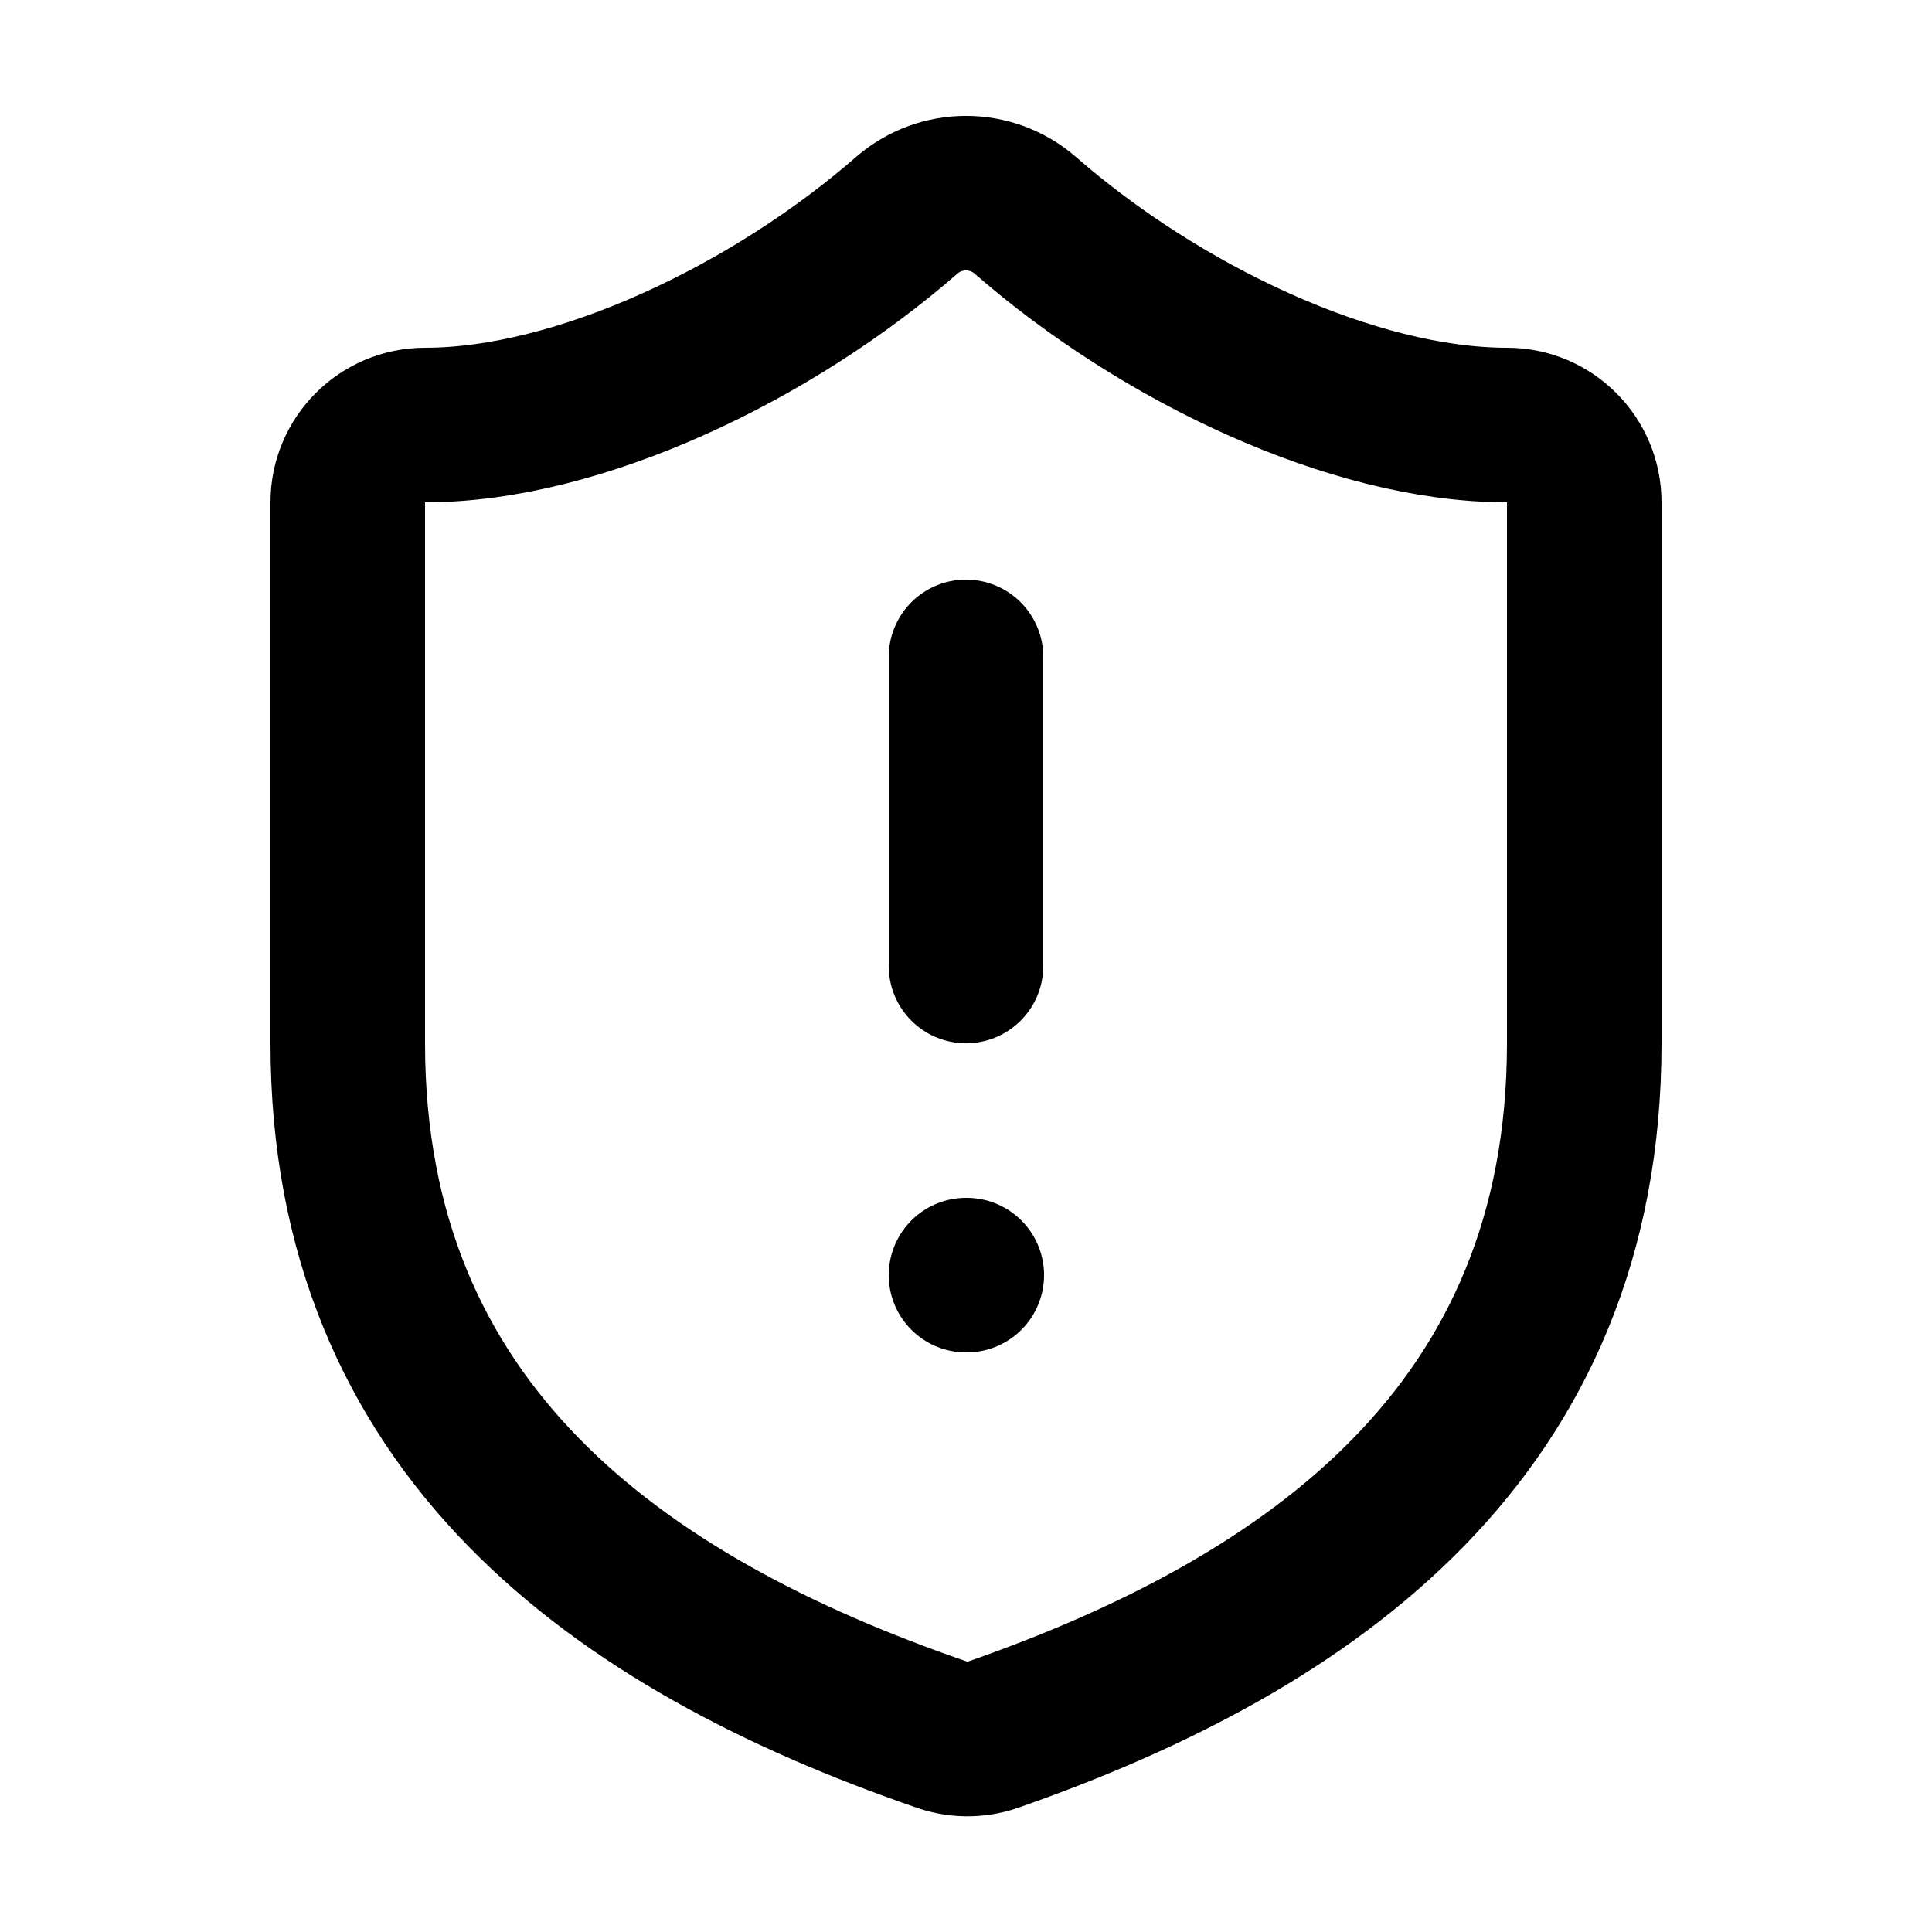
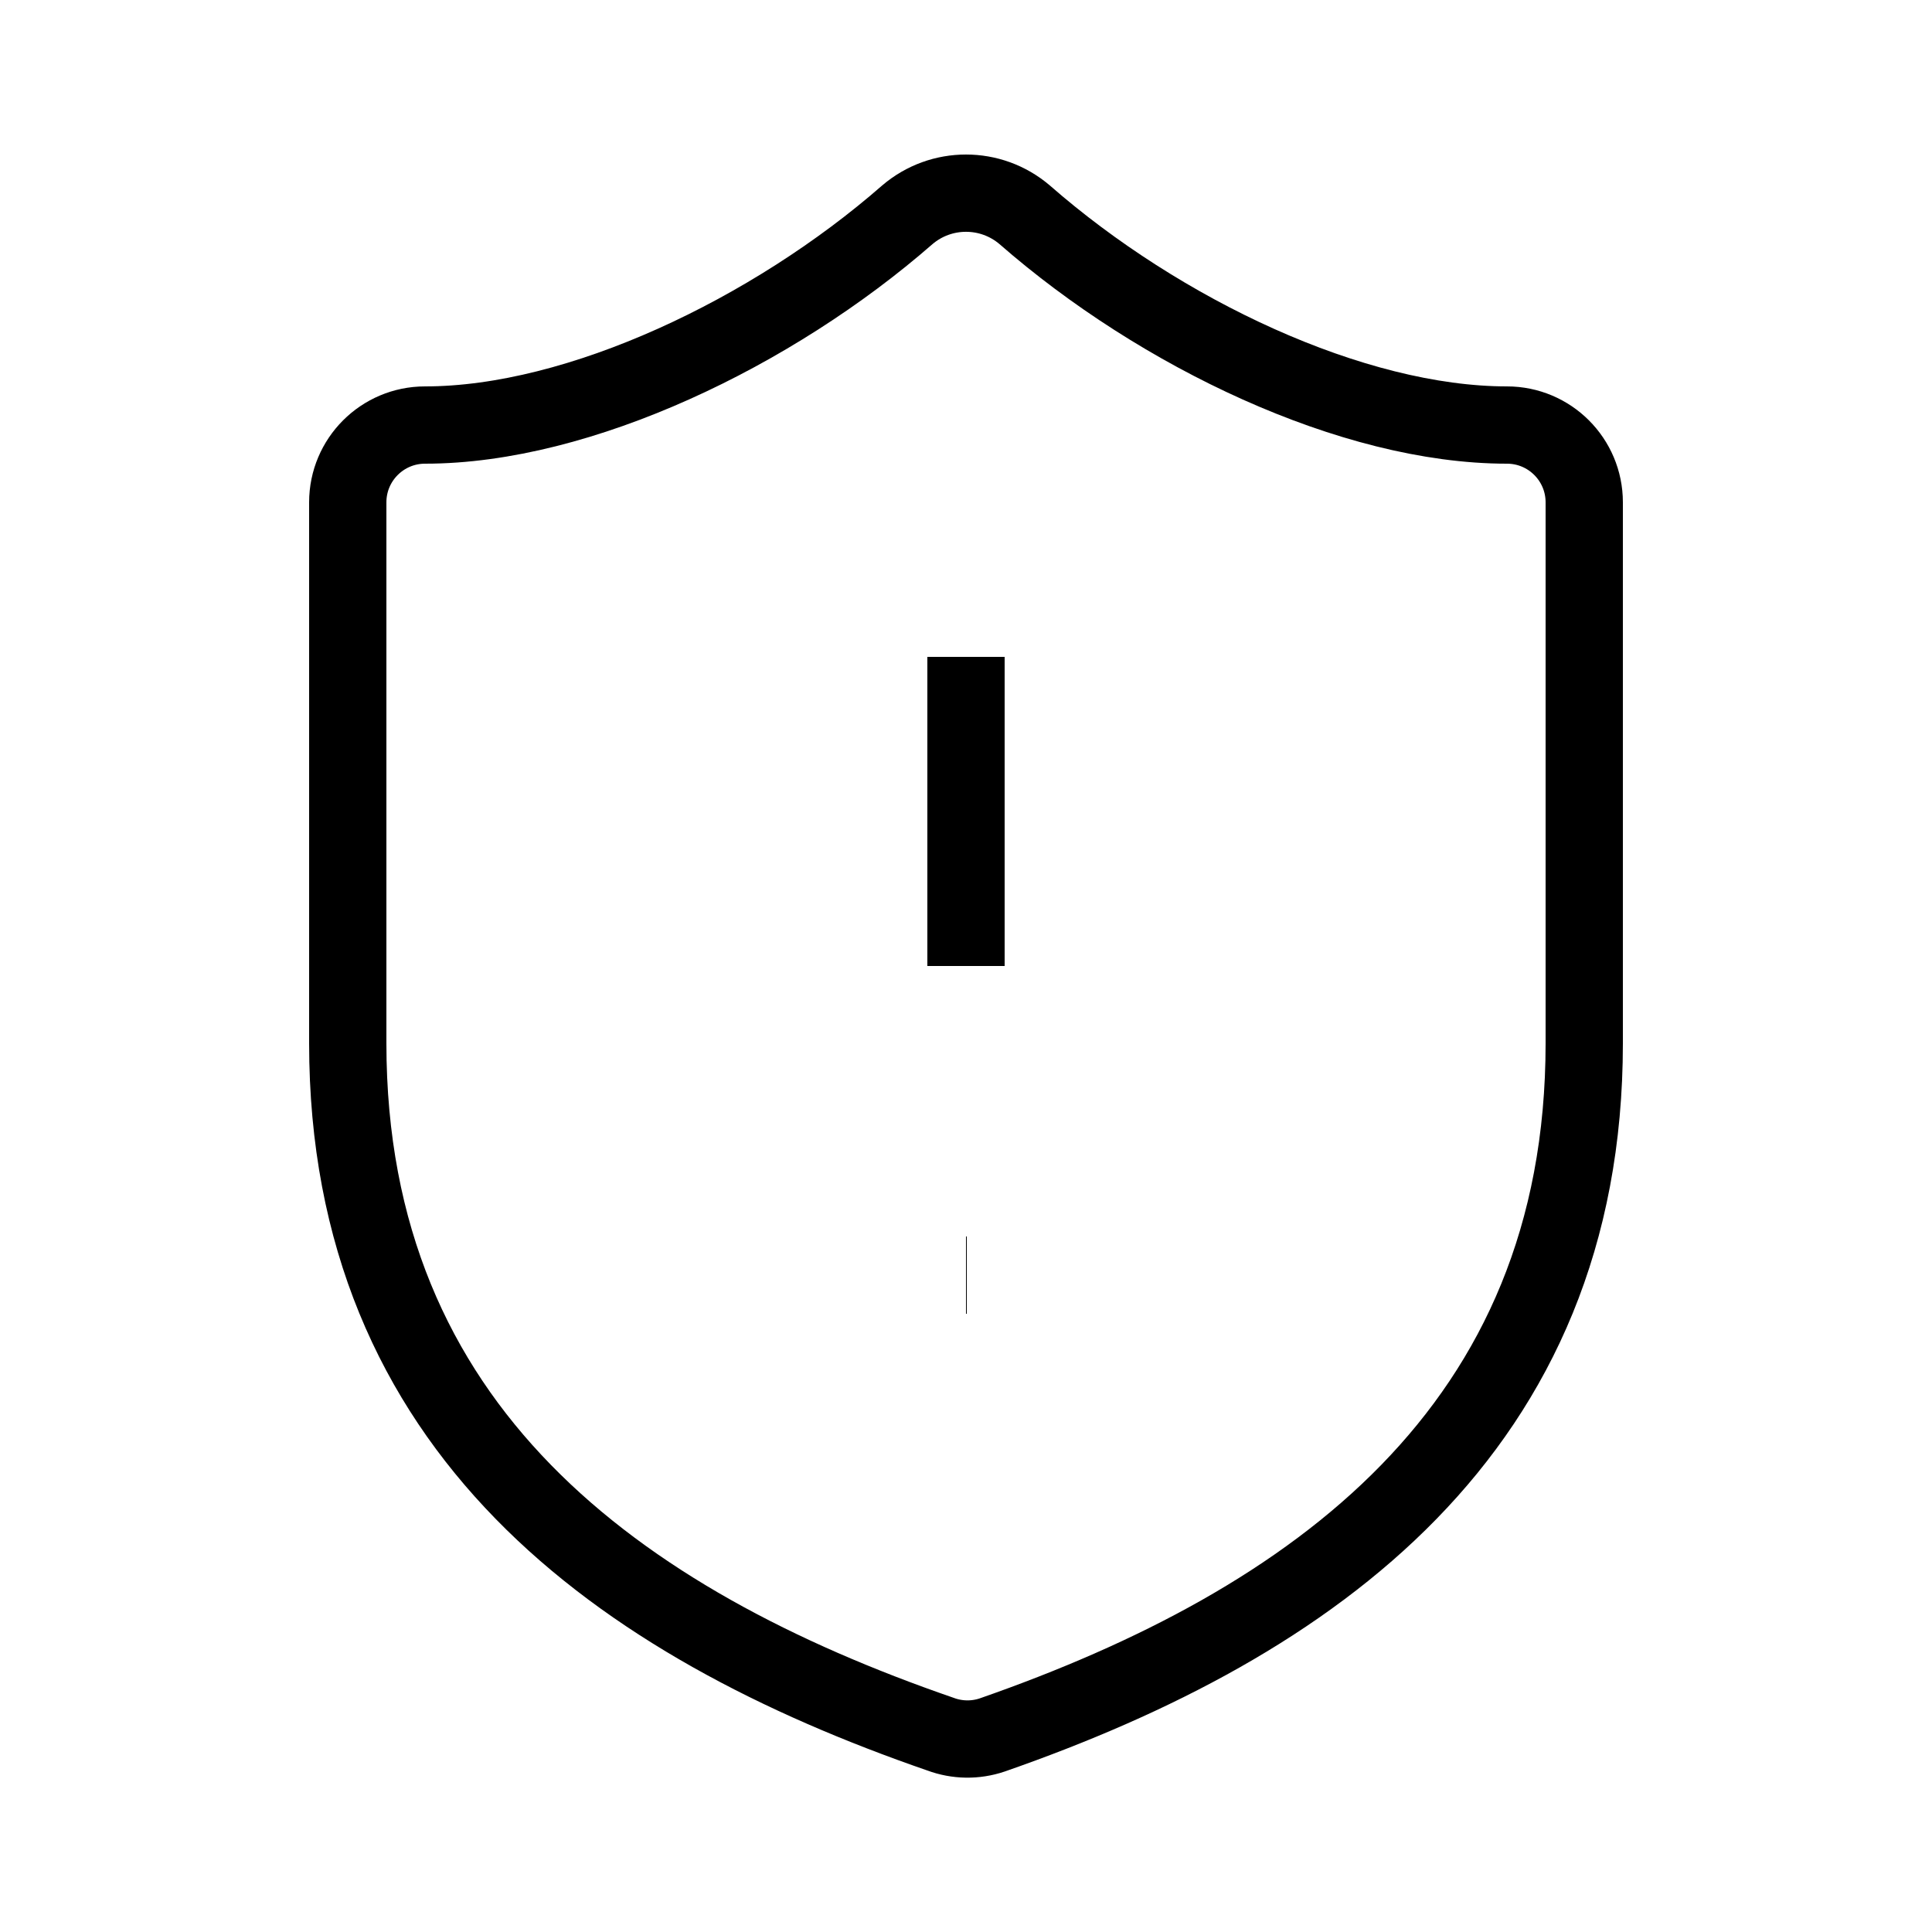
<svg xmlns="http://www.w3.org/2000/svg" width="25" height="25" fill="none" viewBox="0 0 25 25">
-   <path stroke="currentColor" stroke-linecap="round" stroke-width="2" d="M20.5 13.5c0 5-3.5 7.5-7.66 8.95a1 1 0 0 1-.67-.01C8 21 4.5 18.5 4.5 13.5v-7a1 1 0 0 1 1-1c2 0 4.5-1.2 6.24-2.72a1.17 1.17 0 0 1 1.52 0C15.01 4.31 17.5 5.5 19.5 5.5a1 1 0 0 1 1 1zm-8-5v4m0 4h.01" />
+   <path stroke="currentColor" d="M20.5 13.5c0 5-3.5 7.5-7.66 8.95a1 1 0 0 1-.67-.01C8 21 4.5 18.5 4.5 13.5v-7a1 1 0 0 1 1-1c2 0 4.5-1.2 6.24-2.72a1.17 1.17 0 0 1 1.52 0C15.01 4.31 17.5 5.5 19.5 5.5a1 1 0 0 1 1 1zm-8-5v4m0 4h.01" />
</svg>
